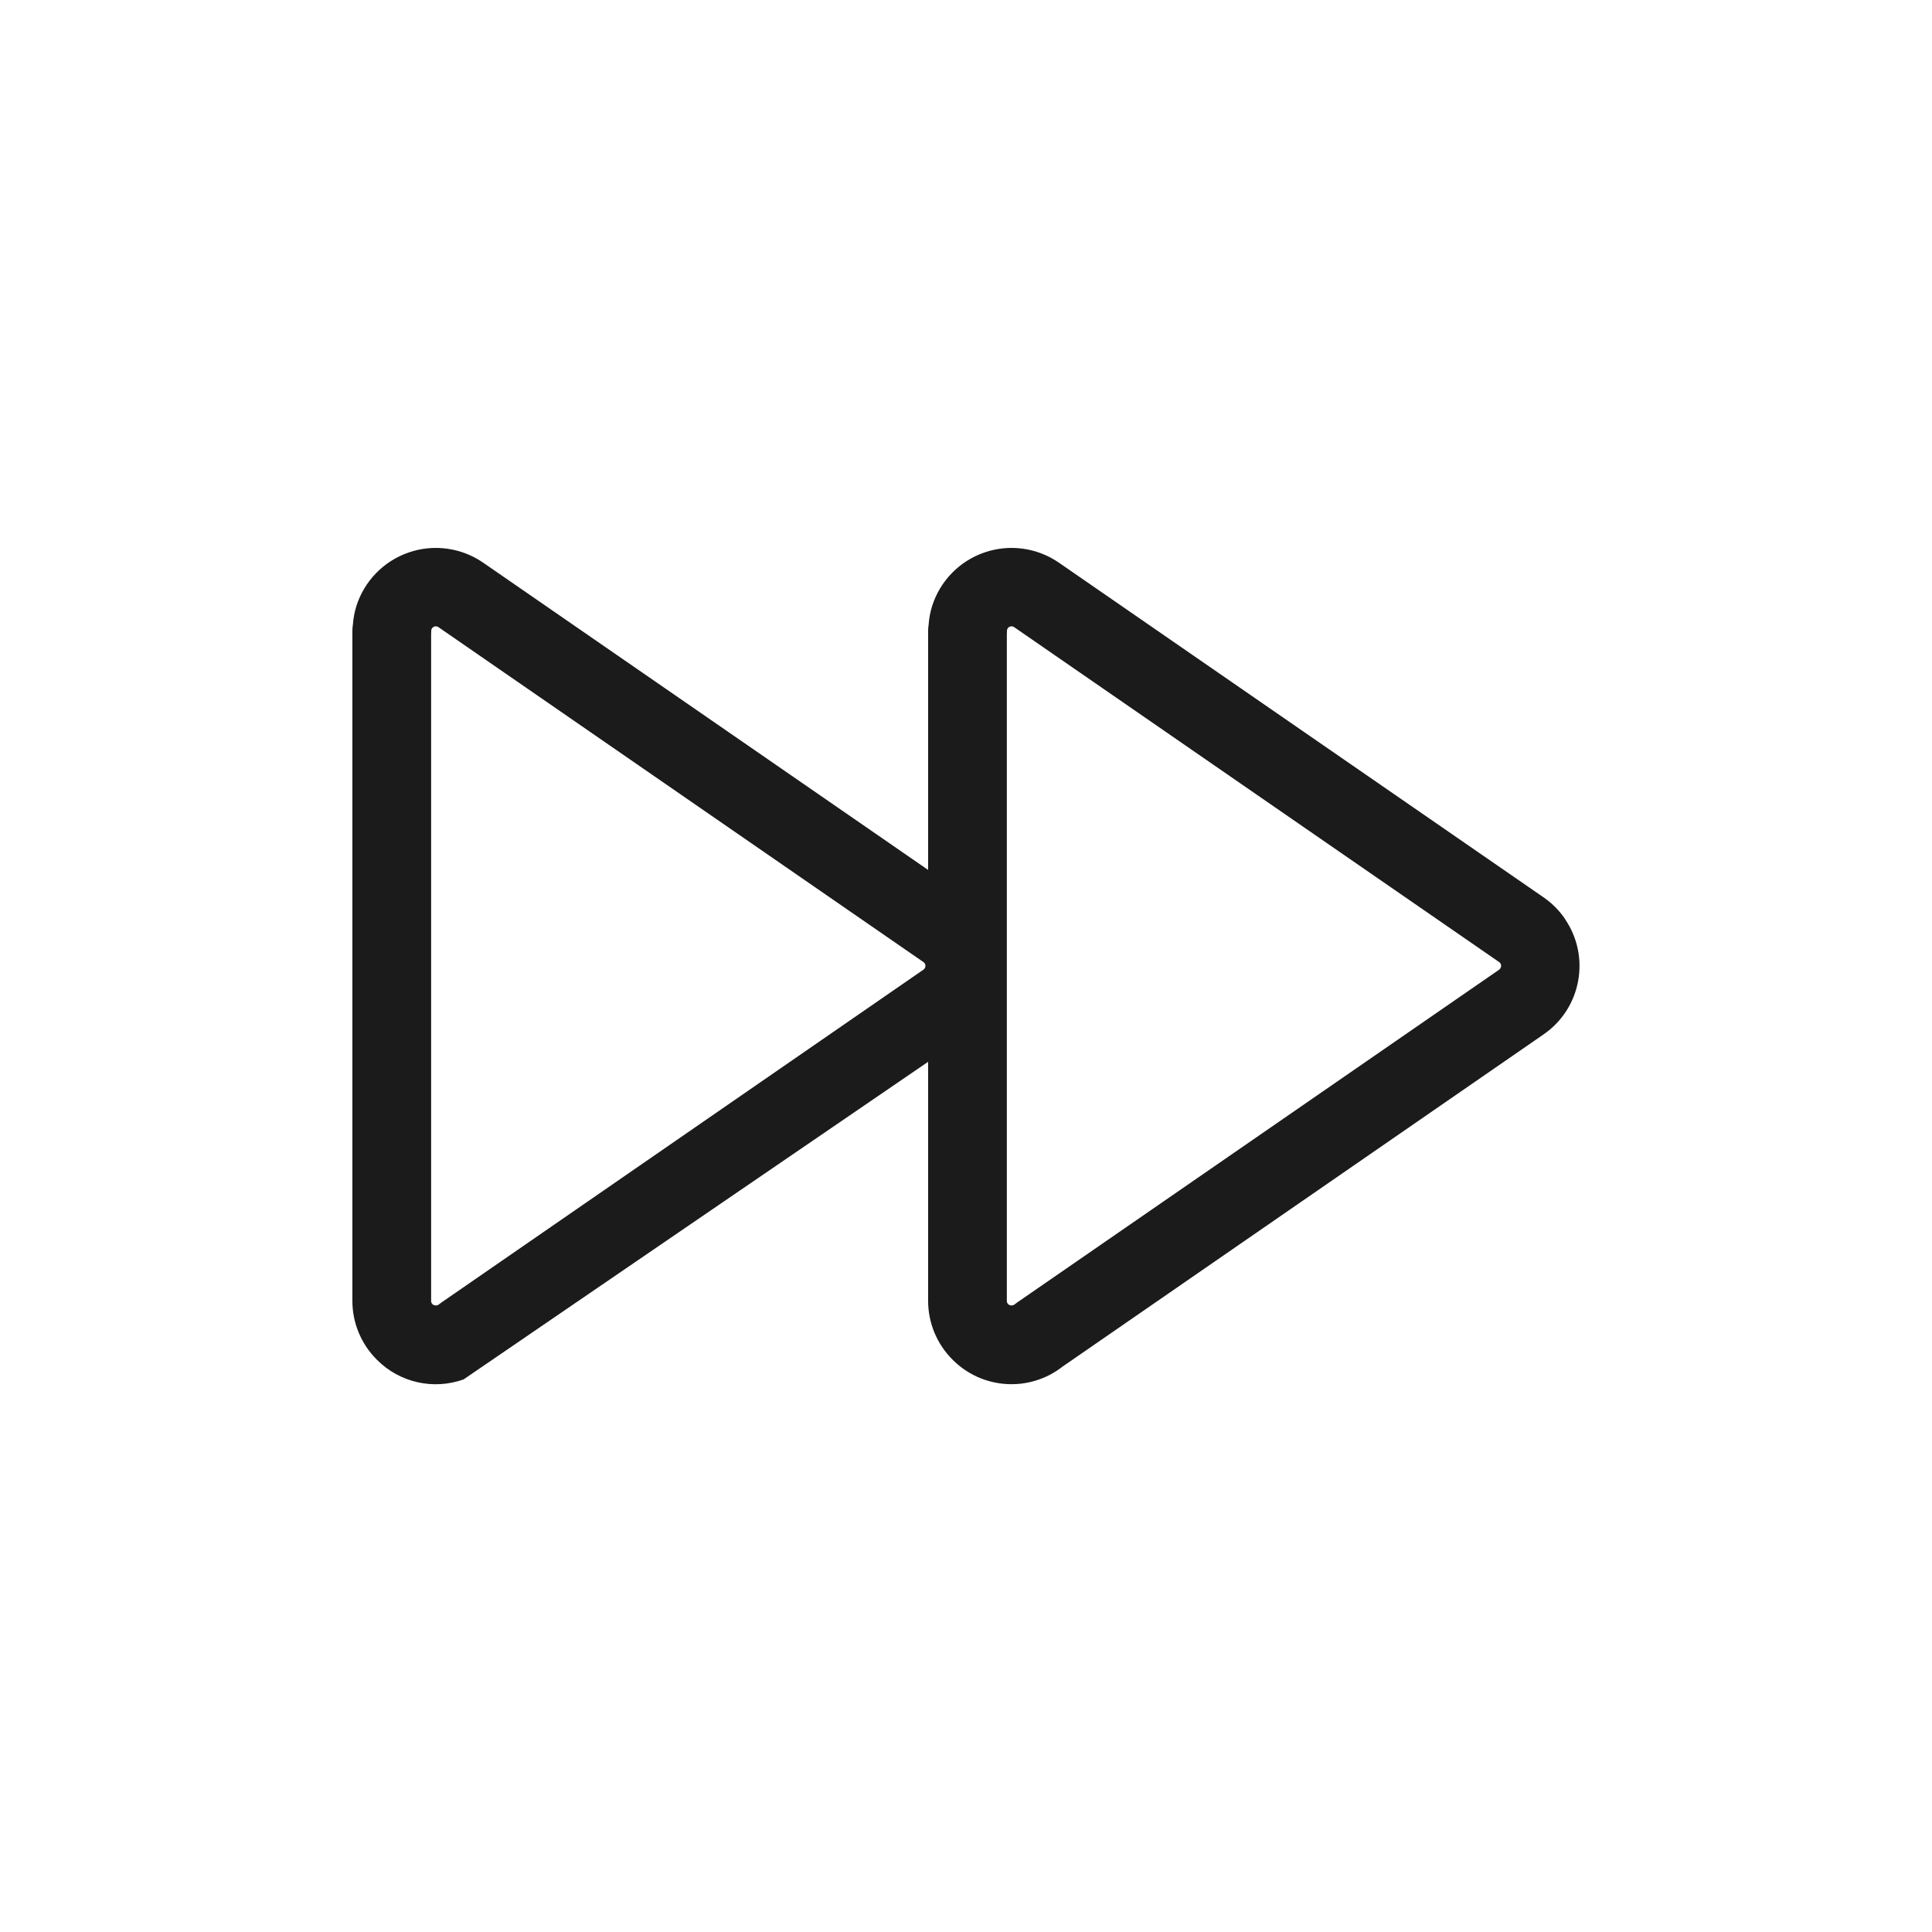
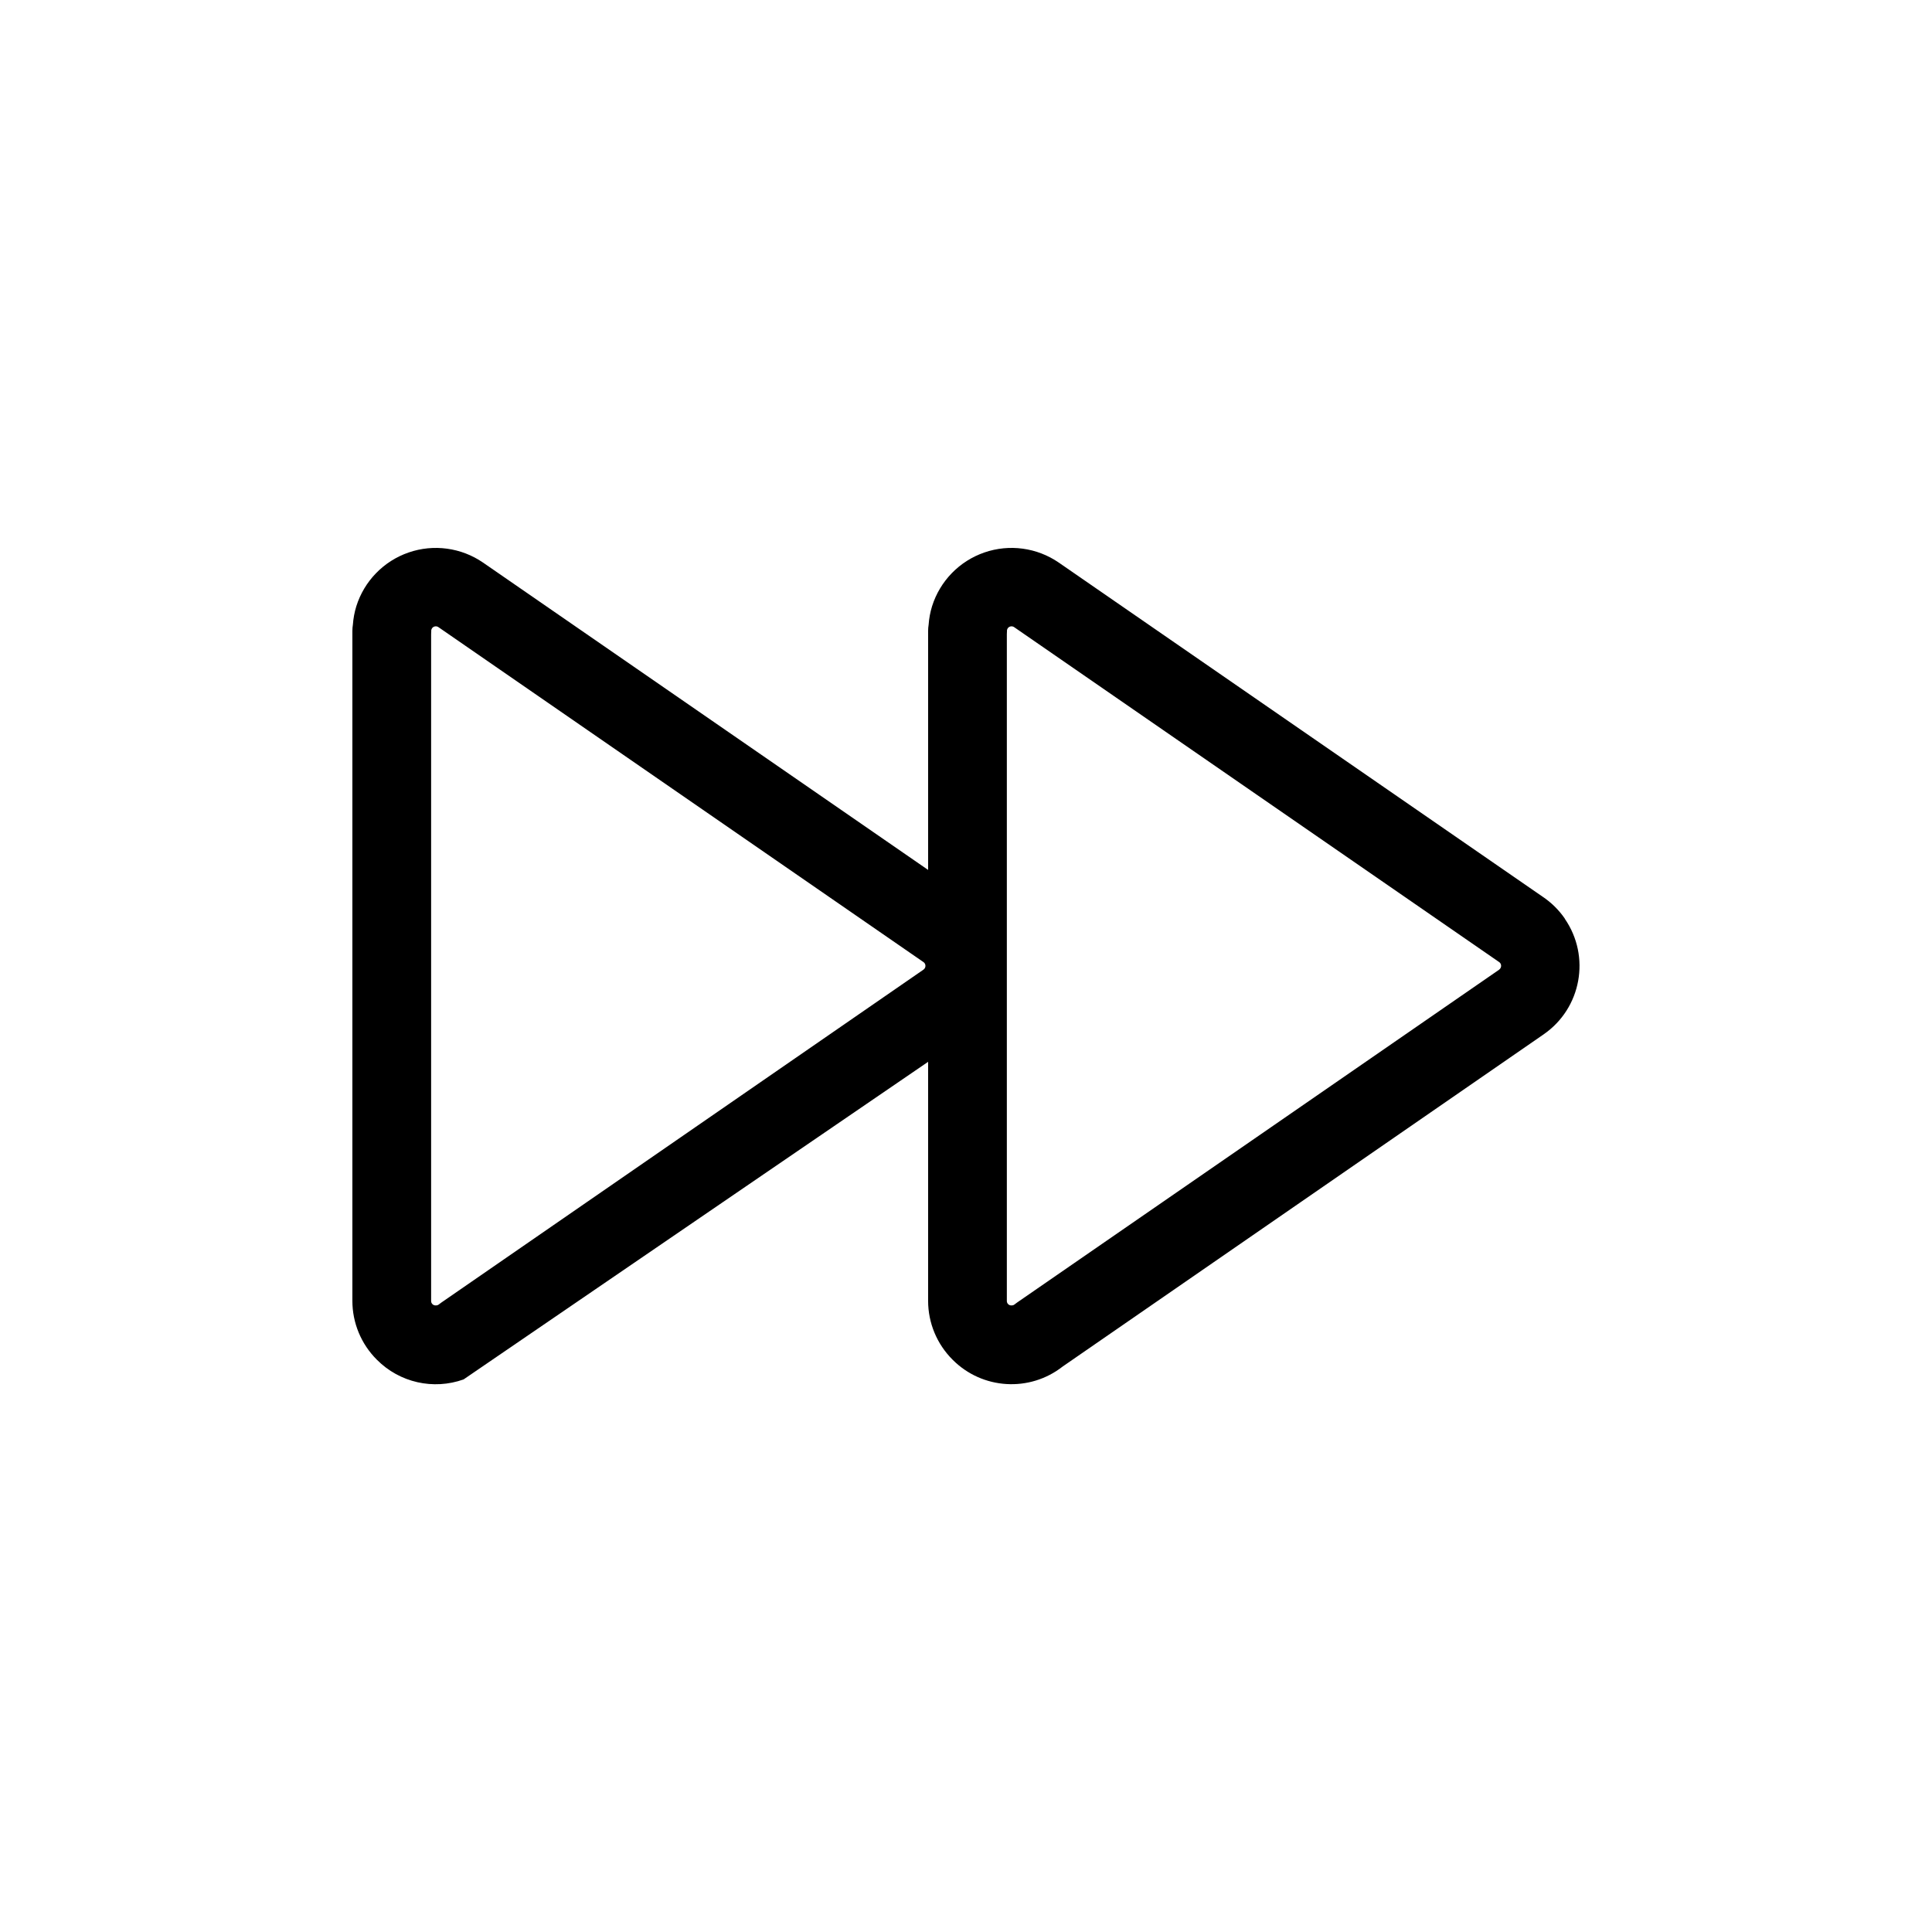
<svg xmlns="http://www.w3.org/2000/svg" data-name="Layer 3" viewBox="0 0 128 128">
-   <path fill="#1b1b1b" d="M103.677 60.864a5.528 5.528 0 00-1.491-1.467L86.209 48.366 70.144 37.271a5.521 5.521 0 00-8.392 2.893 5.424 5.424 0 00-.228 1.221 2.628 2.628 0 00-.034.419v15.831L32 37.271a5.522 5.522 0 00-8.392 2.892 5.436 5.436 0 00-.228 1.219 2.6 2.6 0 00-.034.422V86.18a5.5 5.5 0 001.618 3.9l.01.01a5.488 5.488 0 005.74 1.3L61.49 70.348V86.18a5.5 5.5 0 001.618 3.9l.01.01a5.5 5.5 0 007.289.444l15.8-10.912 16.064-11.094a5.507 5.507 0 001.4-7.659zm-42.5 3.381L29.238 86.3a2.536 2.536 0 00-.165.124.314.314 0 01-.089.048.349.349 0 01-.112.015.292.292 0 01-.309-.308V42.021c.006-.072.009-.144.009-.217v-.057l.01-.035a.315.315 0 01.037-.083.308.308 0 01.428-.079L61.13 63.705l.042.029a.334.334 0 01.044.033.341.341 0 01.042.048.307.307 0 01-.079.428zm38.143 0L83.255 75.339 67.379 86.3a2.536 2.536 0 00-.165.124.306.306 0 01-.088.048.352.352 0 01-.111.015.292.292 0 01-.309-.308V42.017c.006-.07.009-.142.009-.214v-.056l.01-.034a.319.319 0 01.037-.084.309.309 0 01.428-.079l16.065 11.095 16.017 11.06.042.029a.273.273 0 01.085.081.307.307 0 01-.078.425z" />
+   <path d="M103.677 60.864a5.528 5.528 0 00-1.491-1.467L86.209 48.366 70.144 37.271a5.521 5.521 0 00-8.392 2.893 5.424 5.424 0 00-.228 1.221 2.628 2.628 0 00-.034.419v15.831L32 37.271a5.522 5.522 0 00-8.392 2.892 5.436 5.436 0 00-.228 1.219 2.6 2.6 0 00-.034.422V86.18a5.5 5.5 0 001.618 3.9l.01.01a5.488 5.488 0 005.74 1.3L61.49 70.348V86.18a5.5 5.5 0 001.618 3.9l.01.01a5.5 5.5 0 007.289.444l15.8-10.912 16.064-11.094a5.507 5.507 0 001.4-7.659zm-42.5 3.381L29.238 86.3a2.536 2.536 0 00-.165.124.314.314 0 01-.089.048.349.349 0 01-.112.015.292.292 0 01-.309-.308V42.021c.006-.072.009-.144.009-.217v-.057l.01-.035a.315.315 0 01.037-.083.308.308 0 01.428-.079L61.13 63.705l.042.029a.334.334 0 01.044.033.341.341 0 01.042.048.307.307 0 01-.079.428zm38.143 0L83.255 75.339 67.379 86.3a2.536 2.536 0 00-.165.124.306.306 0 01-.088.048.352.352 0 01-.111.015.292.292 0 01-.309-.308V42.017c.006-.07.009-.142.009-.214v-.056l.01-.034a.319.319 0 01.037-.084.309.309 0 01.428-.079l16.065 11.095 16.017 11.06.042.029a.273.273 0 01.085.081.307.307 0 01-.078.425z" />
</svg>
